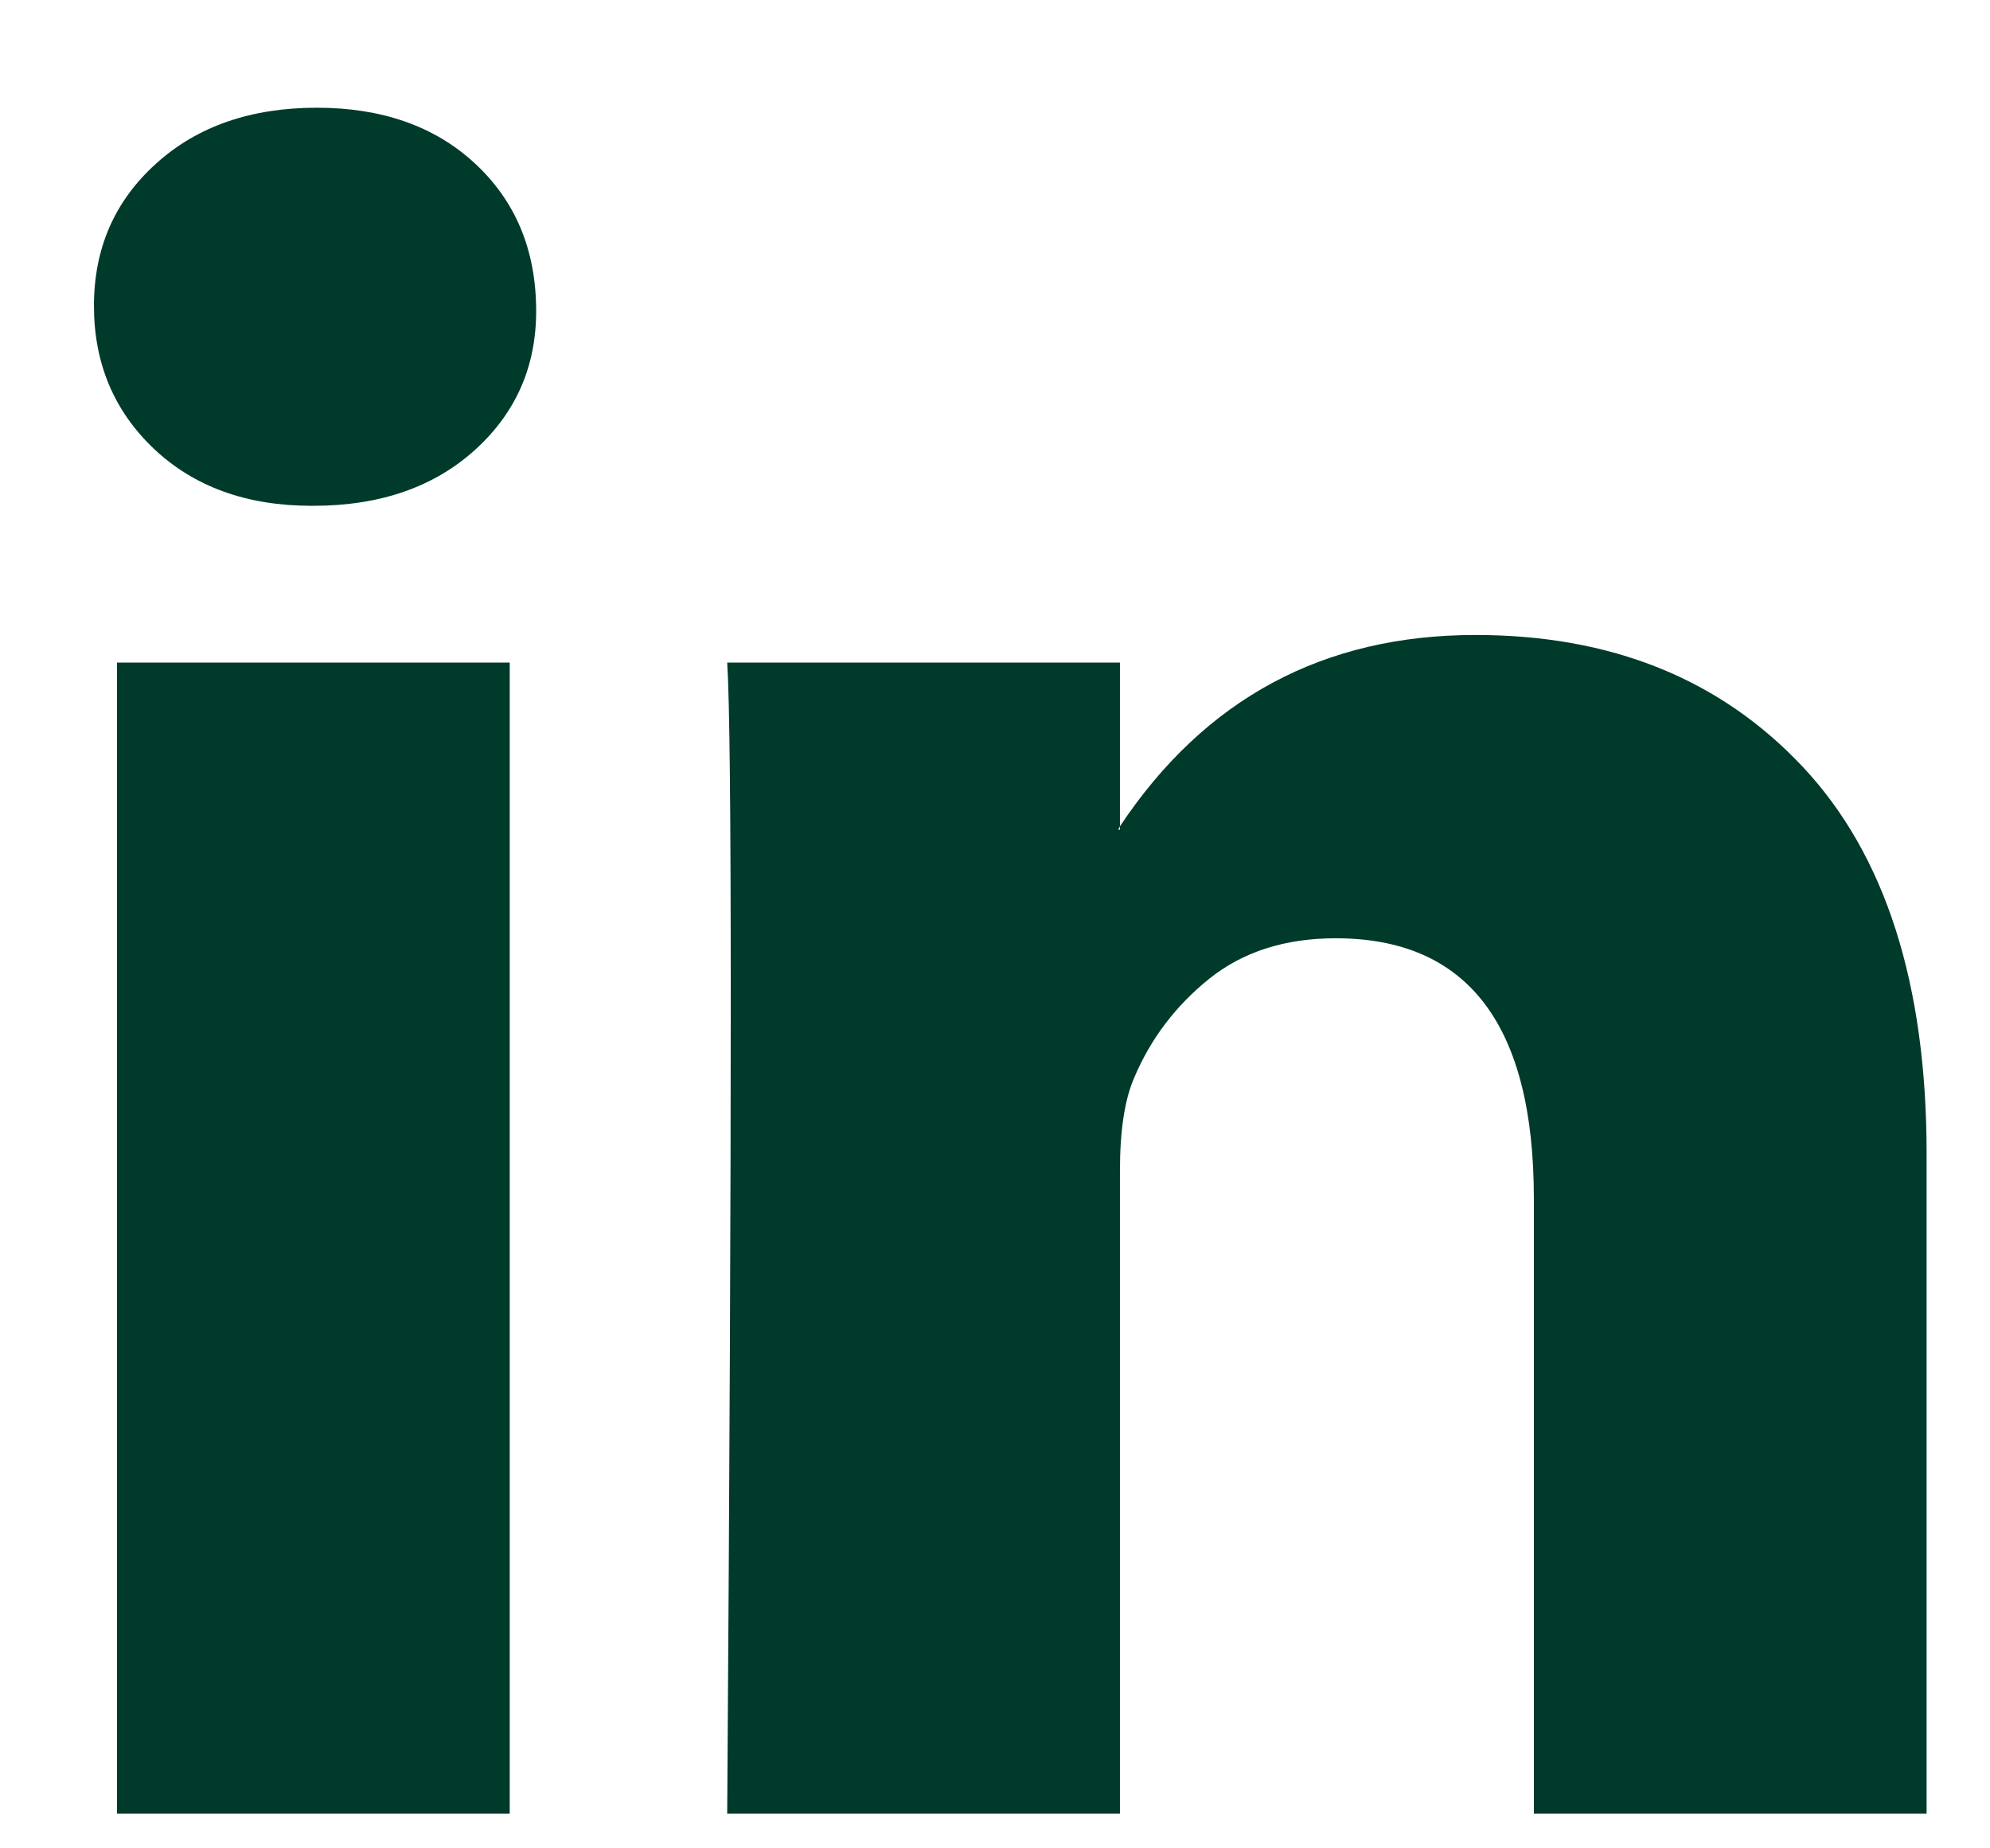
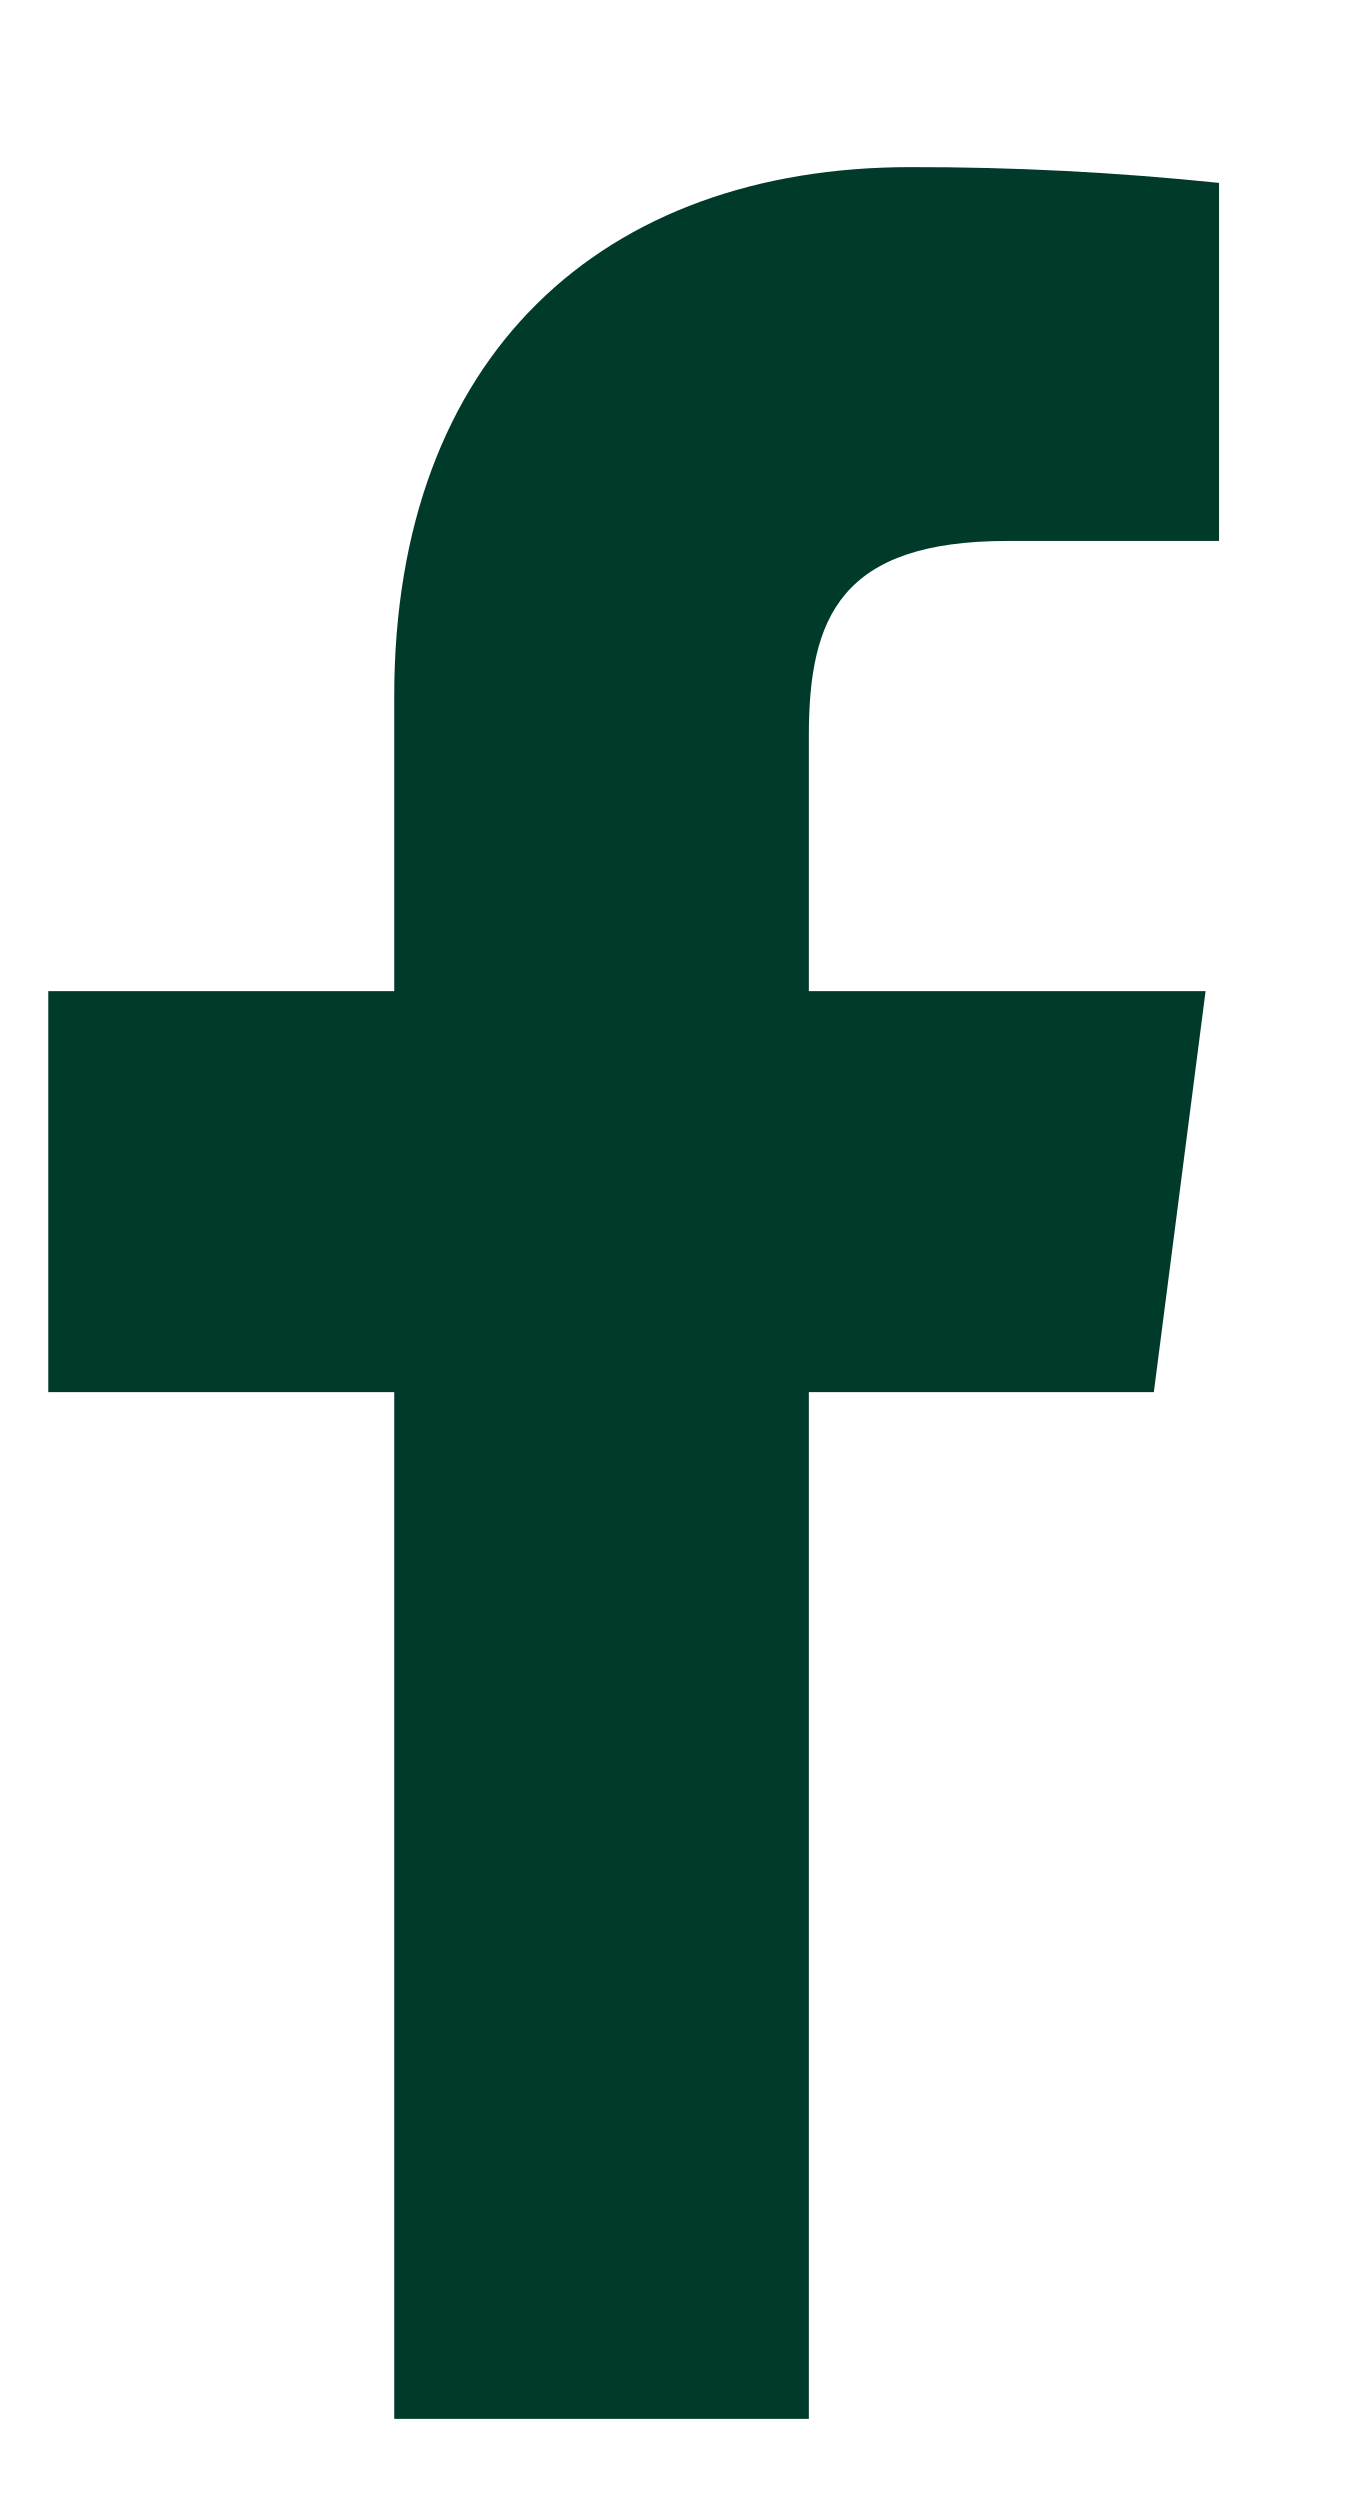
- <svg xmlns="http://www.w3.org/2000/svg" width="14" height="13" viewBox="0 0 14 13" fill="none">
-   <path d="M0.661 2.152C0.661 1.748 0.806 1.415 1.097 1.152C1.387 0.889 1.765 0.758 2.229 0.758C2.685 0.758 3.055 0.887 3.337 1.146C3.627 1.413 3.772 1.76 3.772 2.189C3.772 2.577 3.631 2.9 3.349 3.159C3.059 3.425 2.677 3.559 2.204 3.559H2.192C1.736 3.559 1.366 3.425 1.084 3.159C0.802 2.892 0.661 2.556 0.661 2.152ZM0.823 12.761V4.662H3.586V12.761H0.823ZM5.116 12.761H7.879V8.239C7.879 7.956 7.912 7.738 7.979 7.584C8.095 7.309 8.271 7.077 8.507 6.887C8.744 6.697 9.041 6.602 9.397 6.602C10.326 6.602 10.791 7.212 10.791 8.433V12.761H13.554V8.118C13.554 6.921 13.263 6.014 12.683 5.396C12.102 4.777 11.335 4.468 10.38 4.468C9.31 4.468 8.476 4.917 7.879 5.814V5.838H7.867L7.879 5.814V4.662H5.116C5.133 4.921 5.141 5.725 5.141 7.075C5.141 8.425 5.133 10.32 5.116 12.761Z" fill="#003A2B" />
+ <svg xmlns="http://www.w3.org/2000/svg" width="7" height="13" viewBox="0 0 7 13" fill="none">
+   <path d="M5.238 2.813H6.339V0.951C5.806 0.896 5.27 0.868 4.734 0.869C3.14 0.869 2.05 1.841 2.05 3.621V5.154H0.251V7.239H2.05V12.578H4.206V7.239H6L6.269 5.154H4.206V3.826C4.206 3.211 4.37 2.813 5.238 2.813Z" fill="#003A2B" />
</svg>
